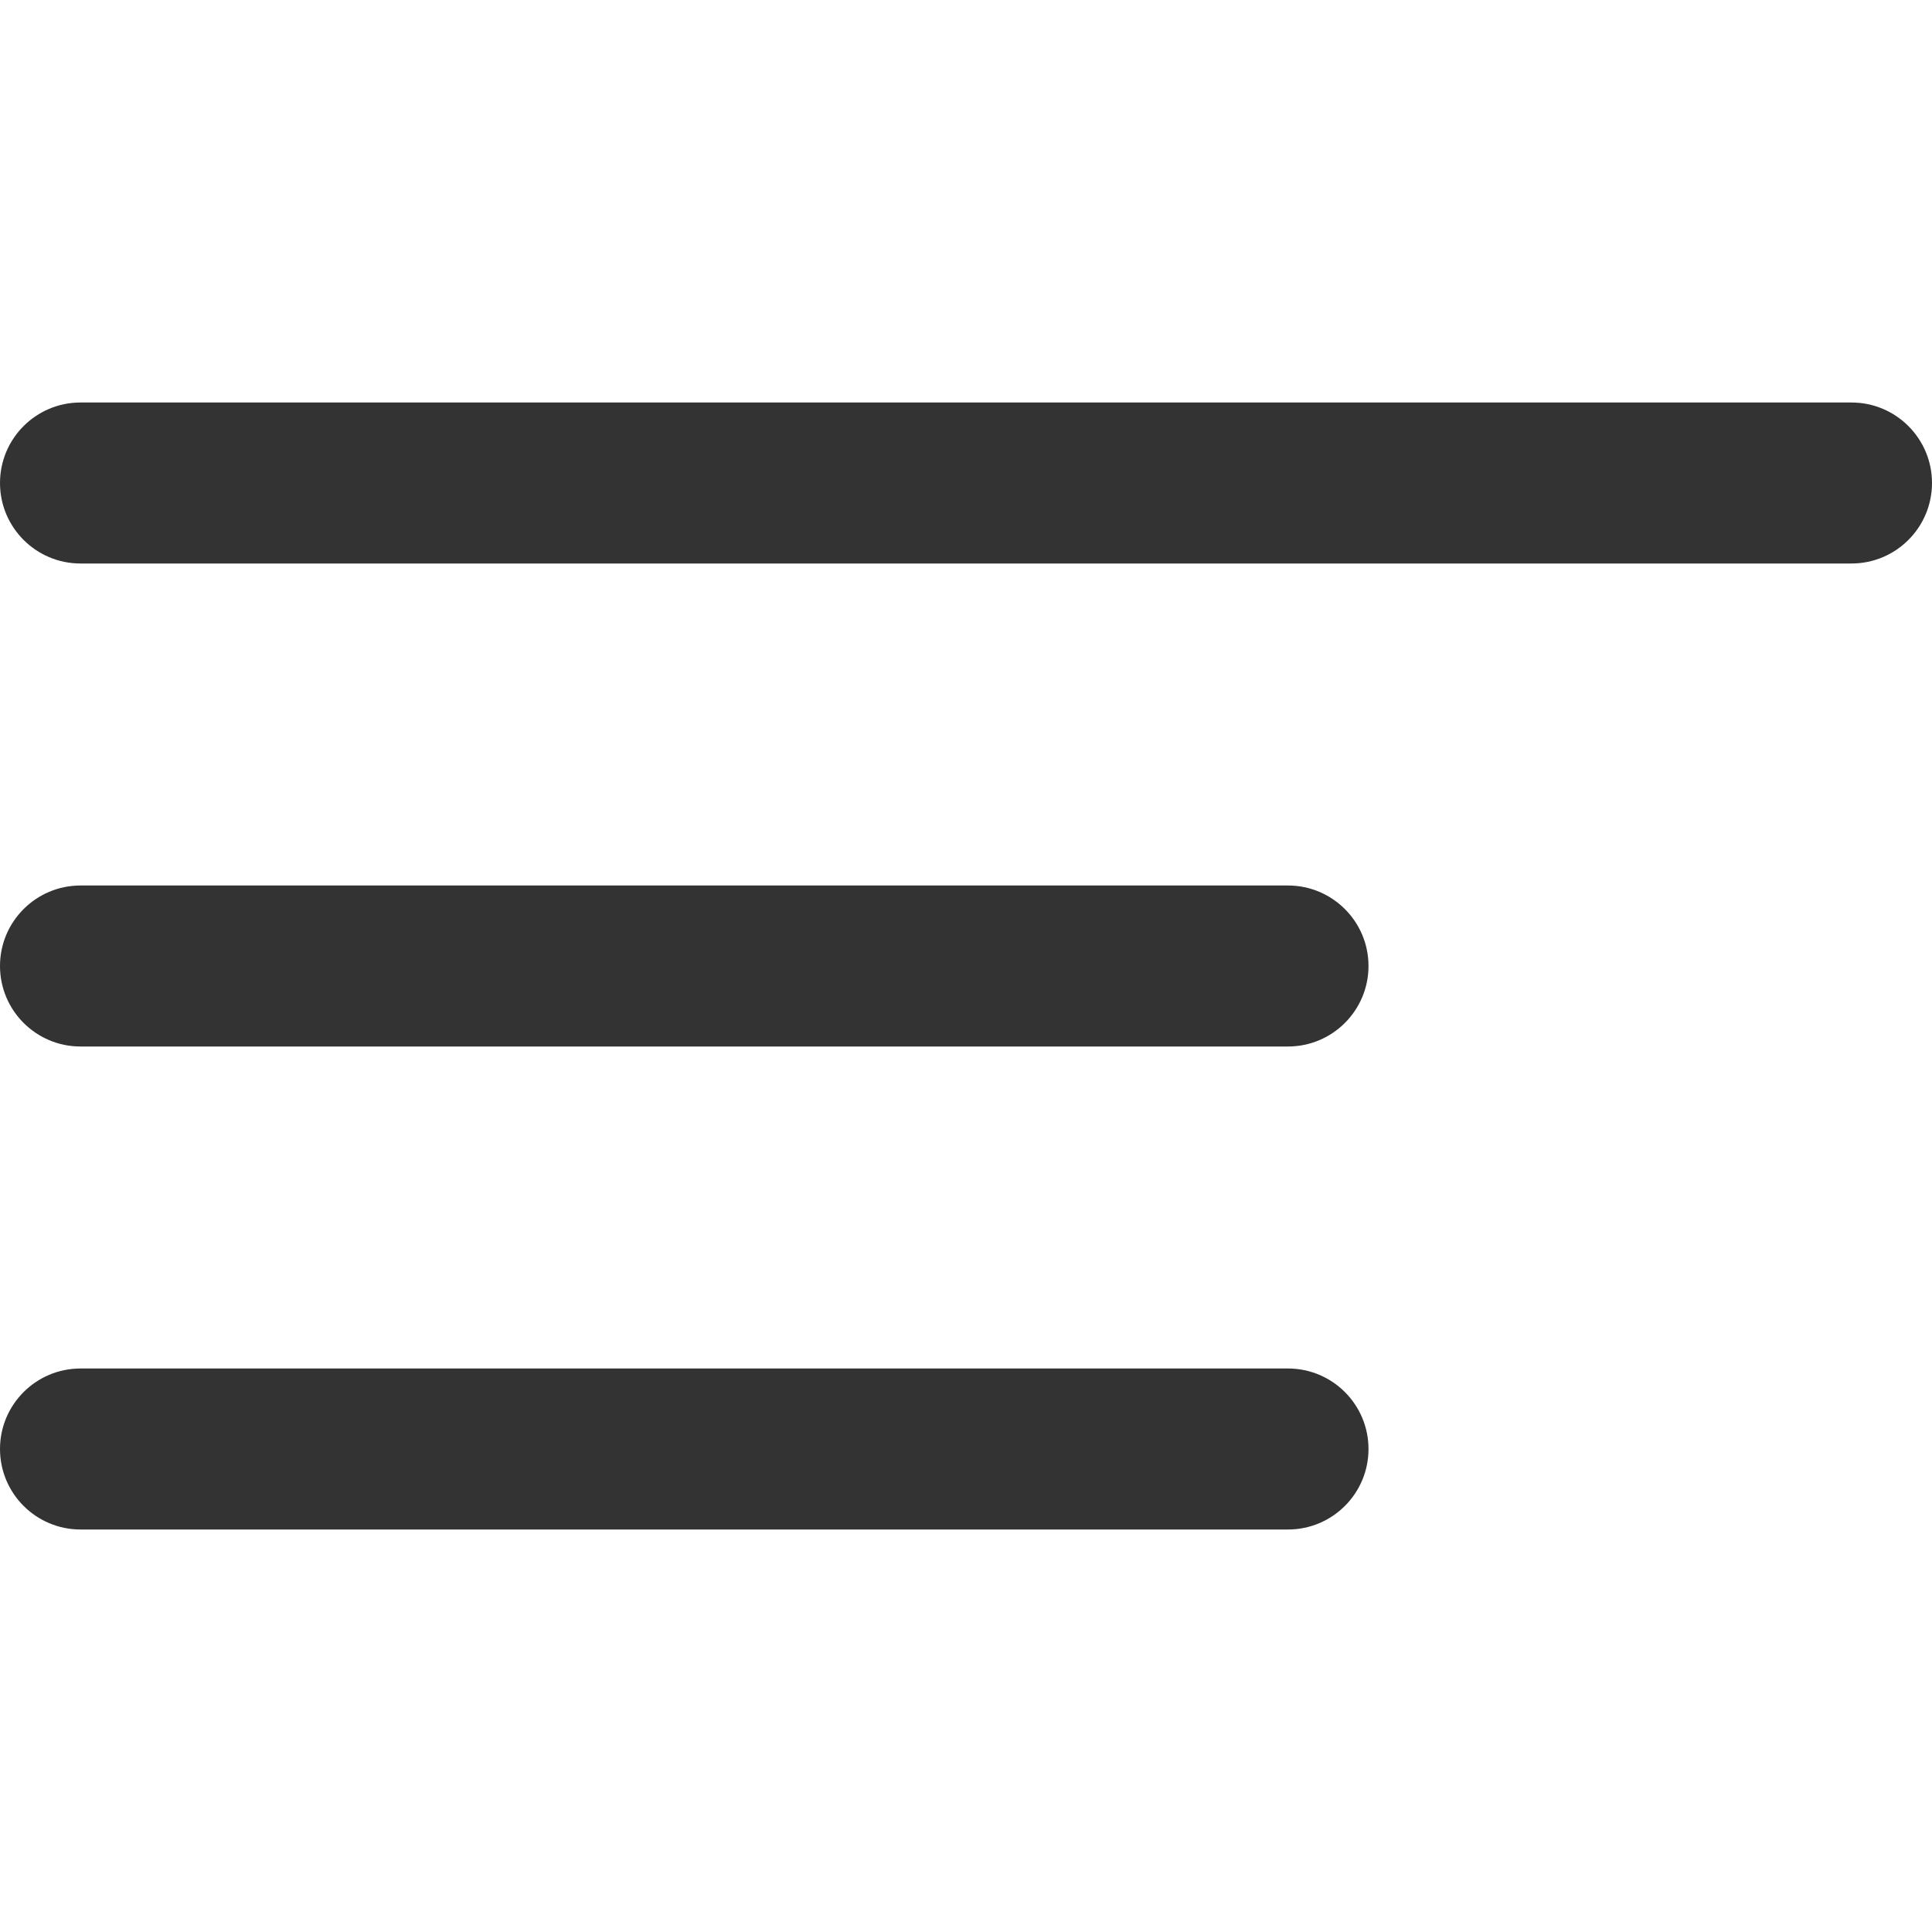
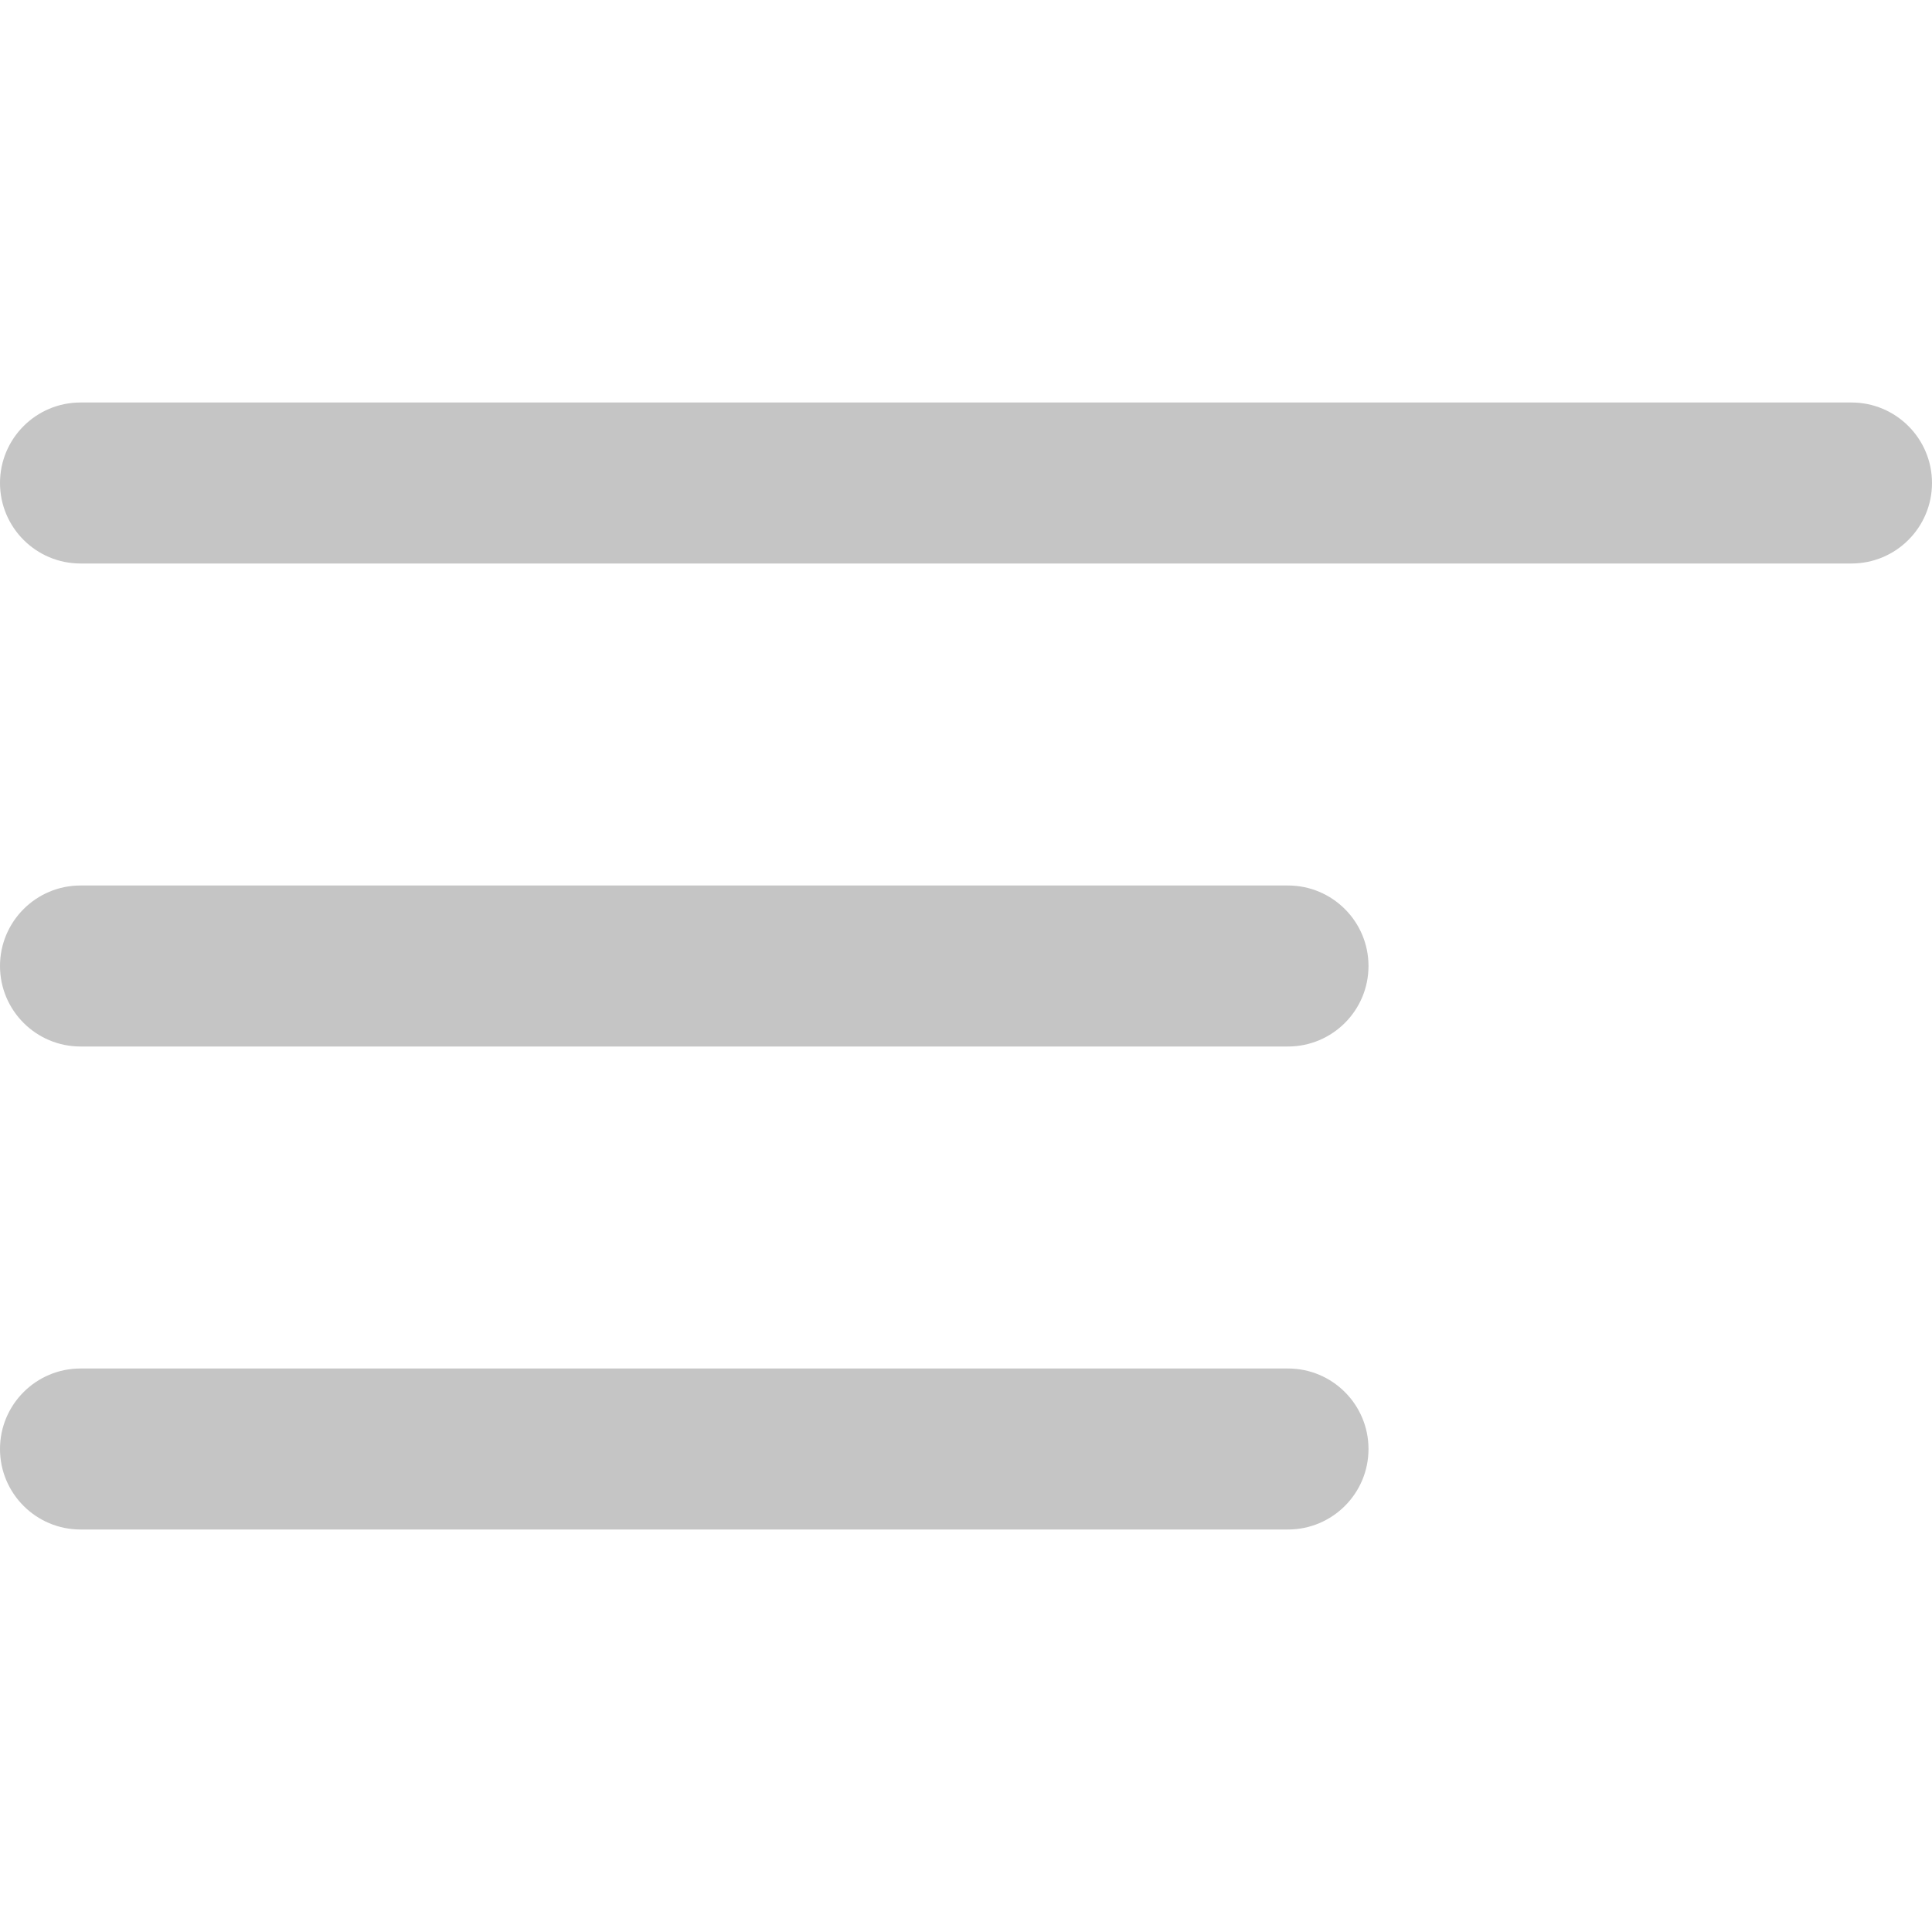
<svg xmlns="http://www.w3.org/2000/svg" width="24" height="24" viewBox="0 0 24 24" fill="none">
-   <g id="icon">
-     <path id="Rectangle 1" d="M0 12C0 11.448 0.448 11 1 11H16C16.552 11 17 11.448 17 12C17 12.552 16.552 13 16 13H1C0.448 13 0 12.552 0 12Z" fill="#333333" />
-     <path id="Rectangle 3" d="M0 6C0 5.448 0.448 5 1 5H23C23.552 5 24 5.448 24 6C24 6.552 23.552 7 23 7H1C0.448 7 0 6.552 0 6Z" fill="#333333" />
-     <path id="Rectangle 2" d="M0 18C0 17.448 0.448 17 1 17H16C16.552 17 17 17.448 17 18C17 18.552 16.552 19 16 19H1C0.448 19 0 18.552 0 18Z" fill="#333333" />
-   </g>
+   <path d="M0 12C0 11.448 0.448 11 1 11H16C16.552 11 17 11.448 17 12C17 12.552 16.552 13 16 13H1C0.448 13 0 12.552 0 12Z" fill="#C5C5C5" />
+   <path d="M0 6C0 5.448 0.448 5 1 5H23C23.552 5 24 5.448 24 6C24 6.552 23.552 7 23 7H1C0.448 7 0 6.552 0 6Z" fill="#C5C5C5" />
+   <path d="M0 18C0 17.448 0.448 17 1 17H16C16.552 17 17 17.448 17 18C17 18.552 16.552 19 16 19H1C0.448 19 0 18.552 0 18Z" fill="#C5C5C5" />
</svg>
